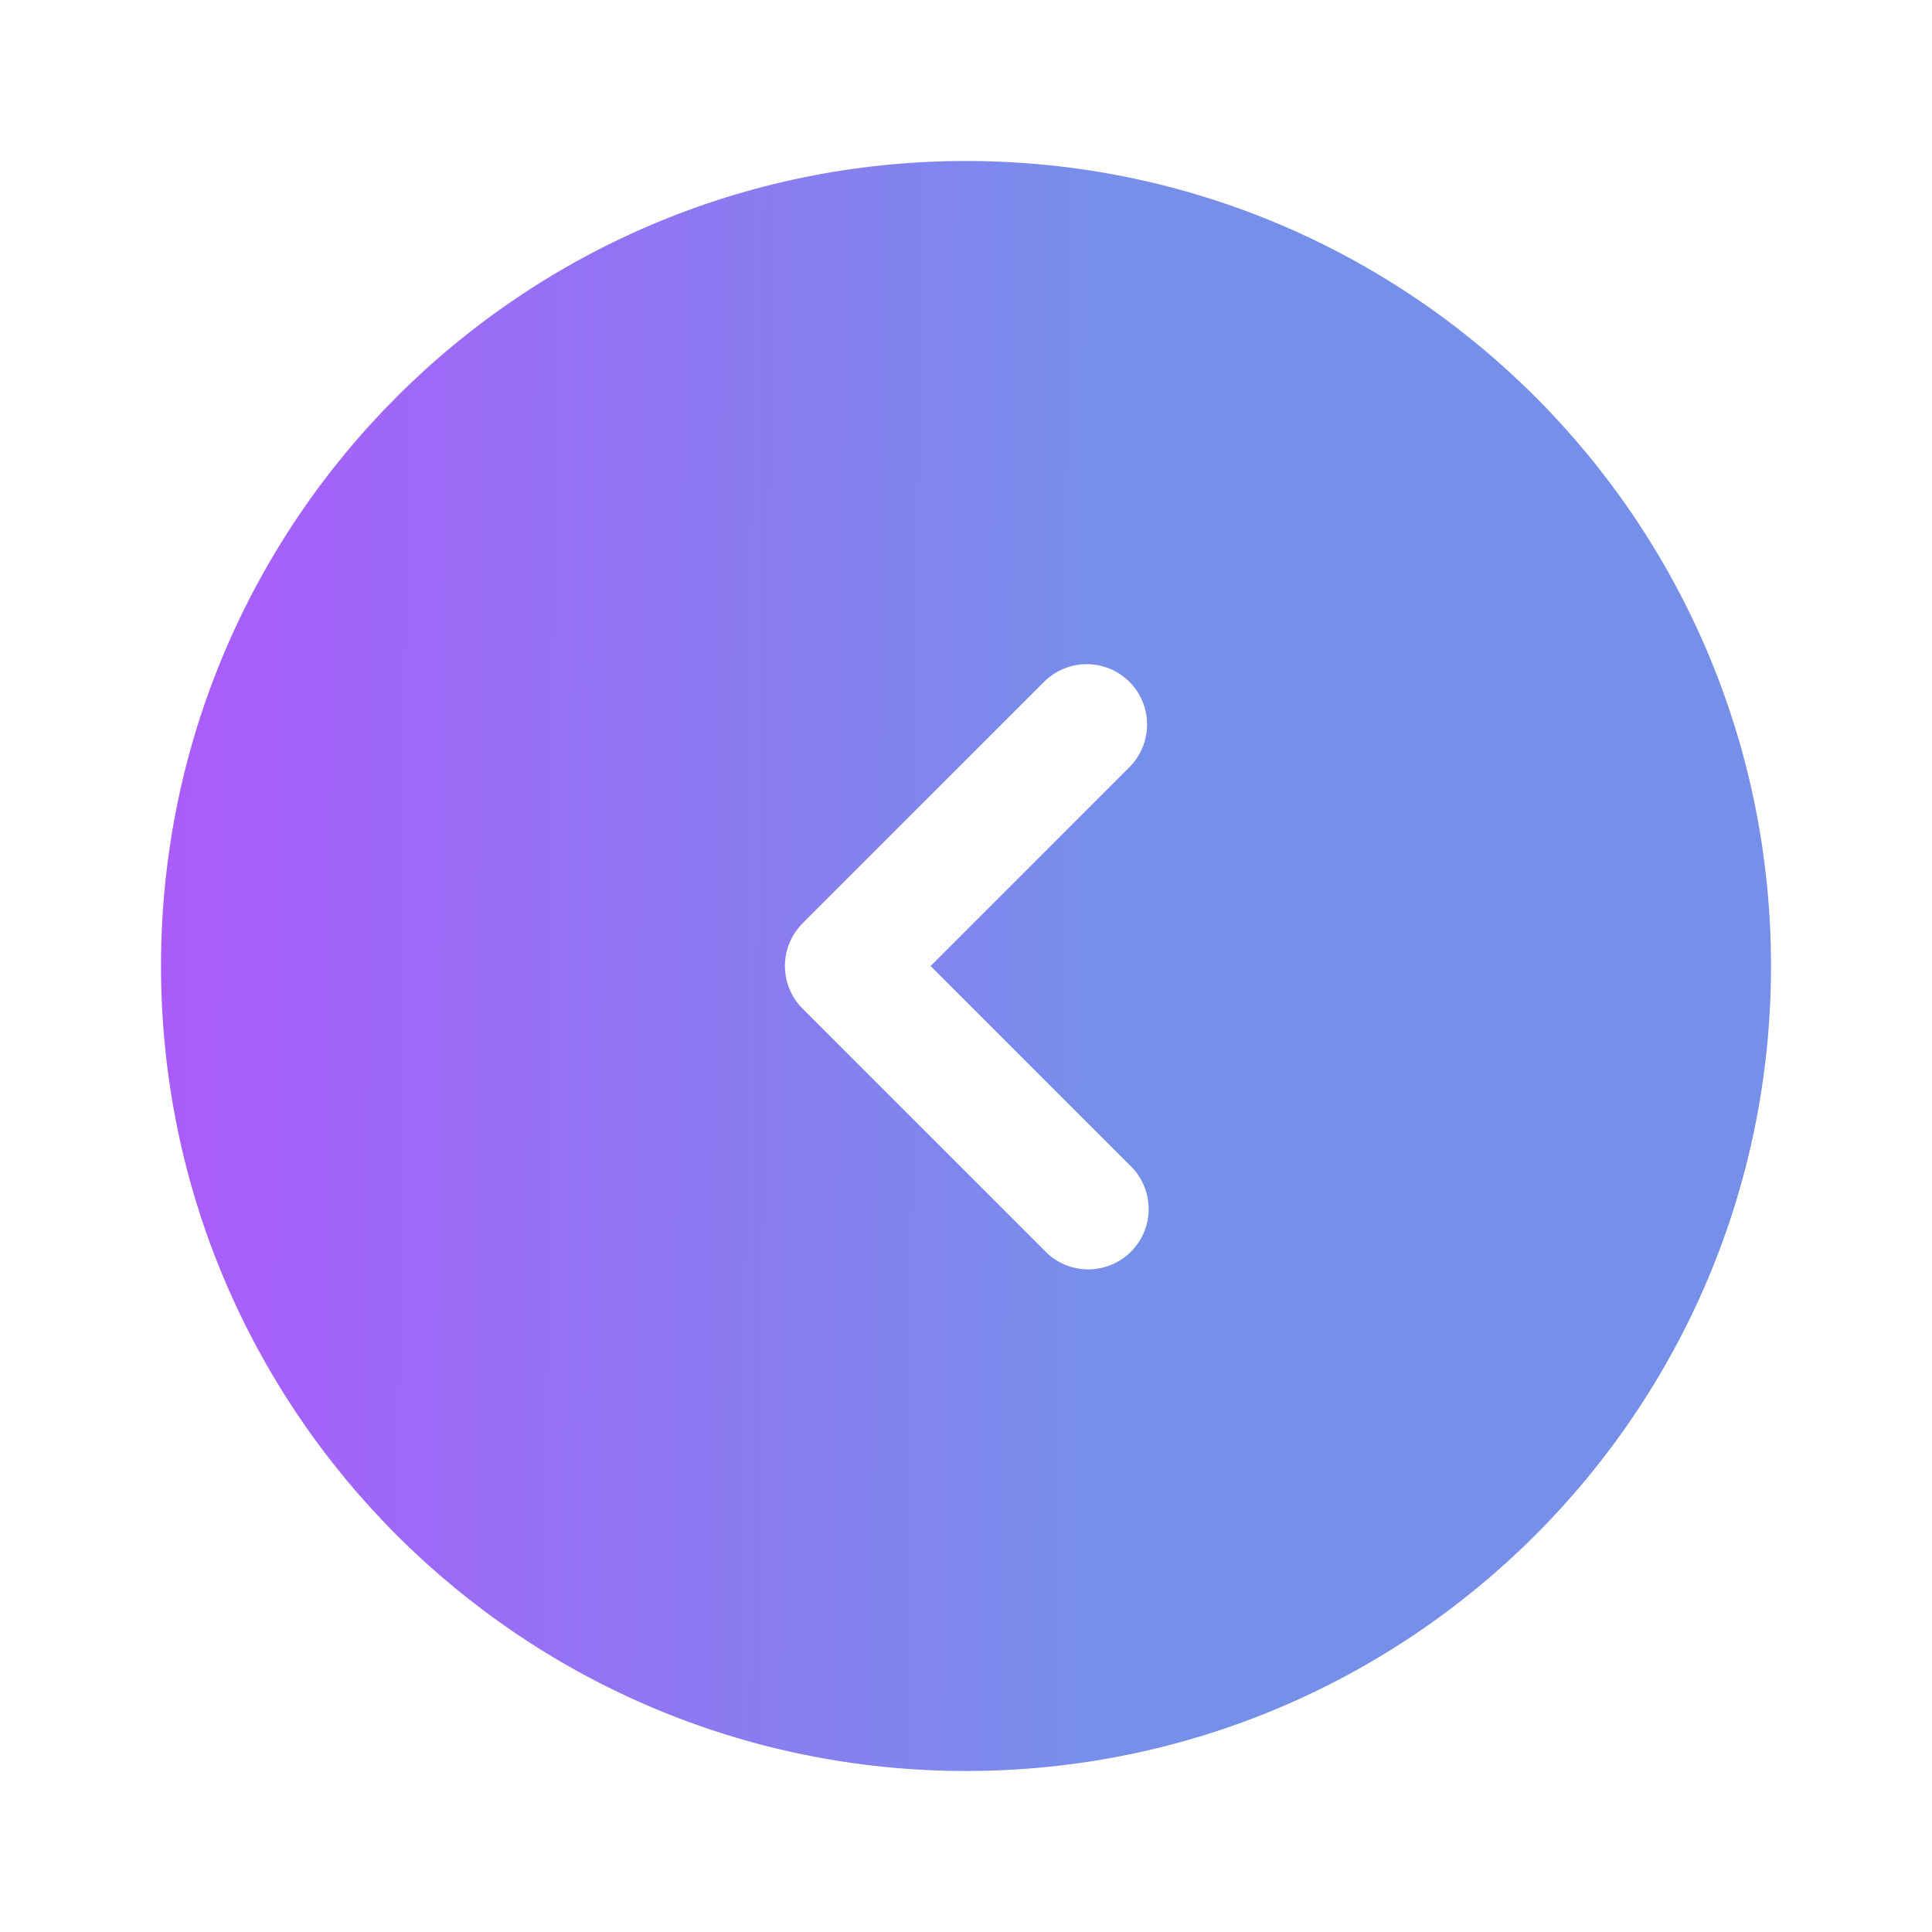
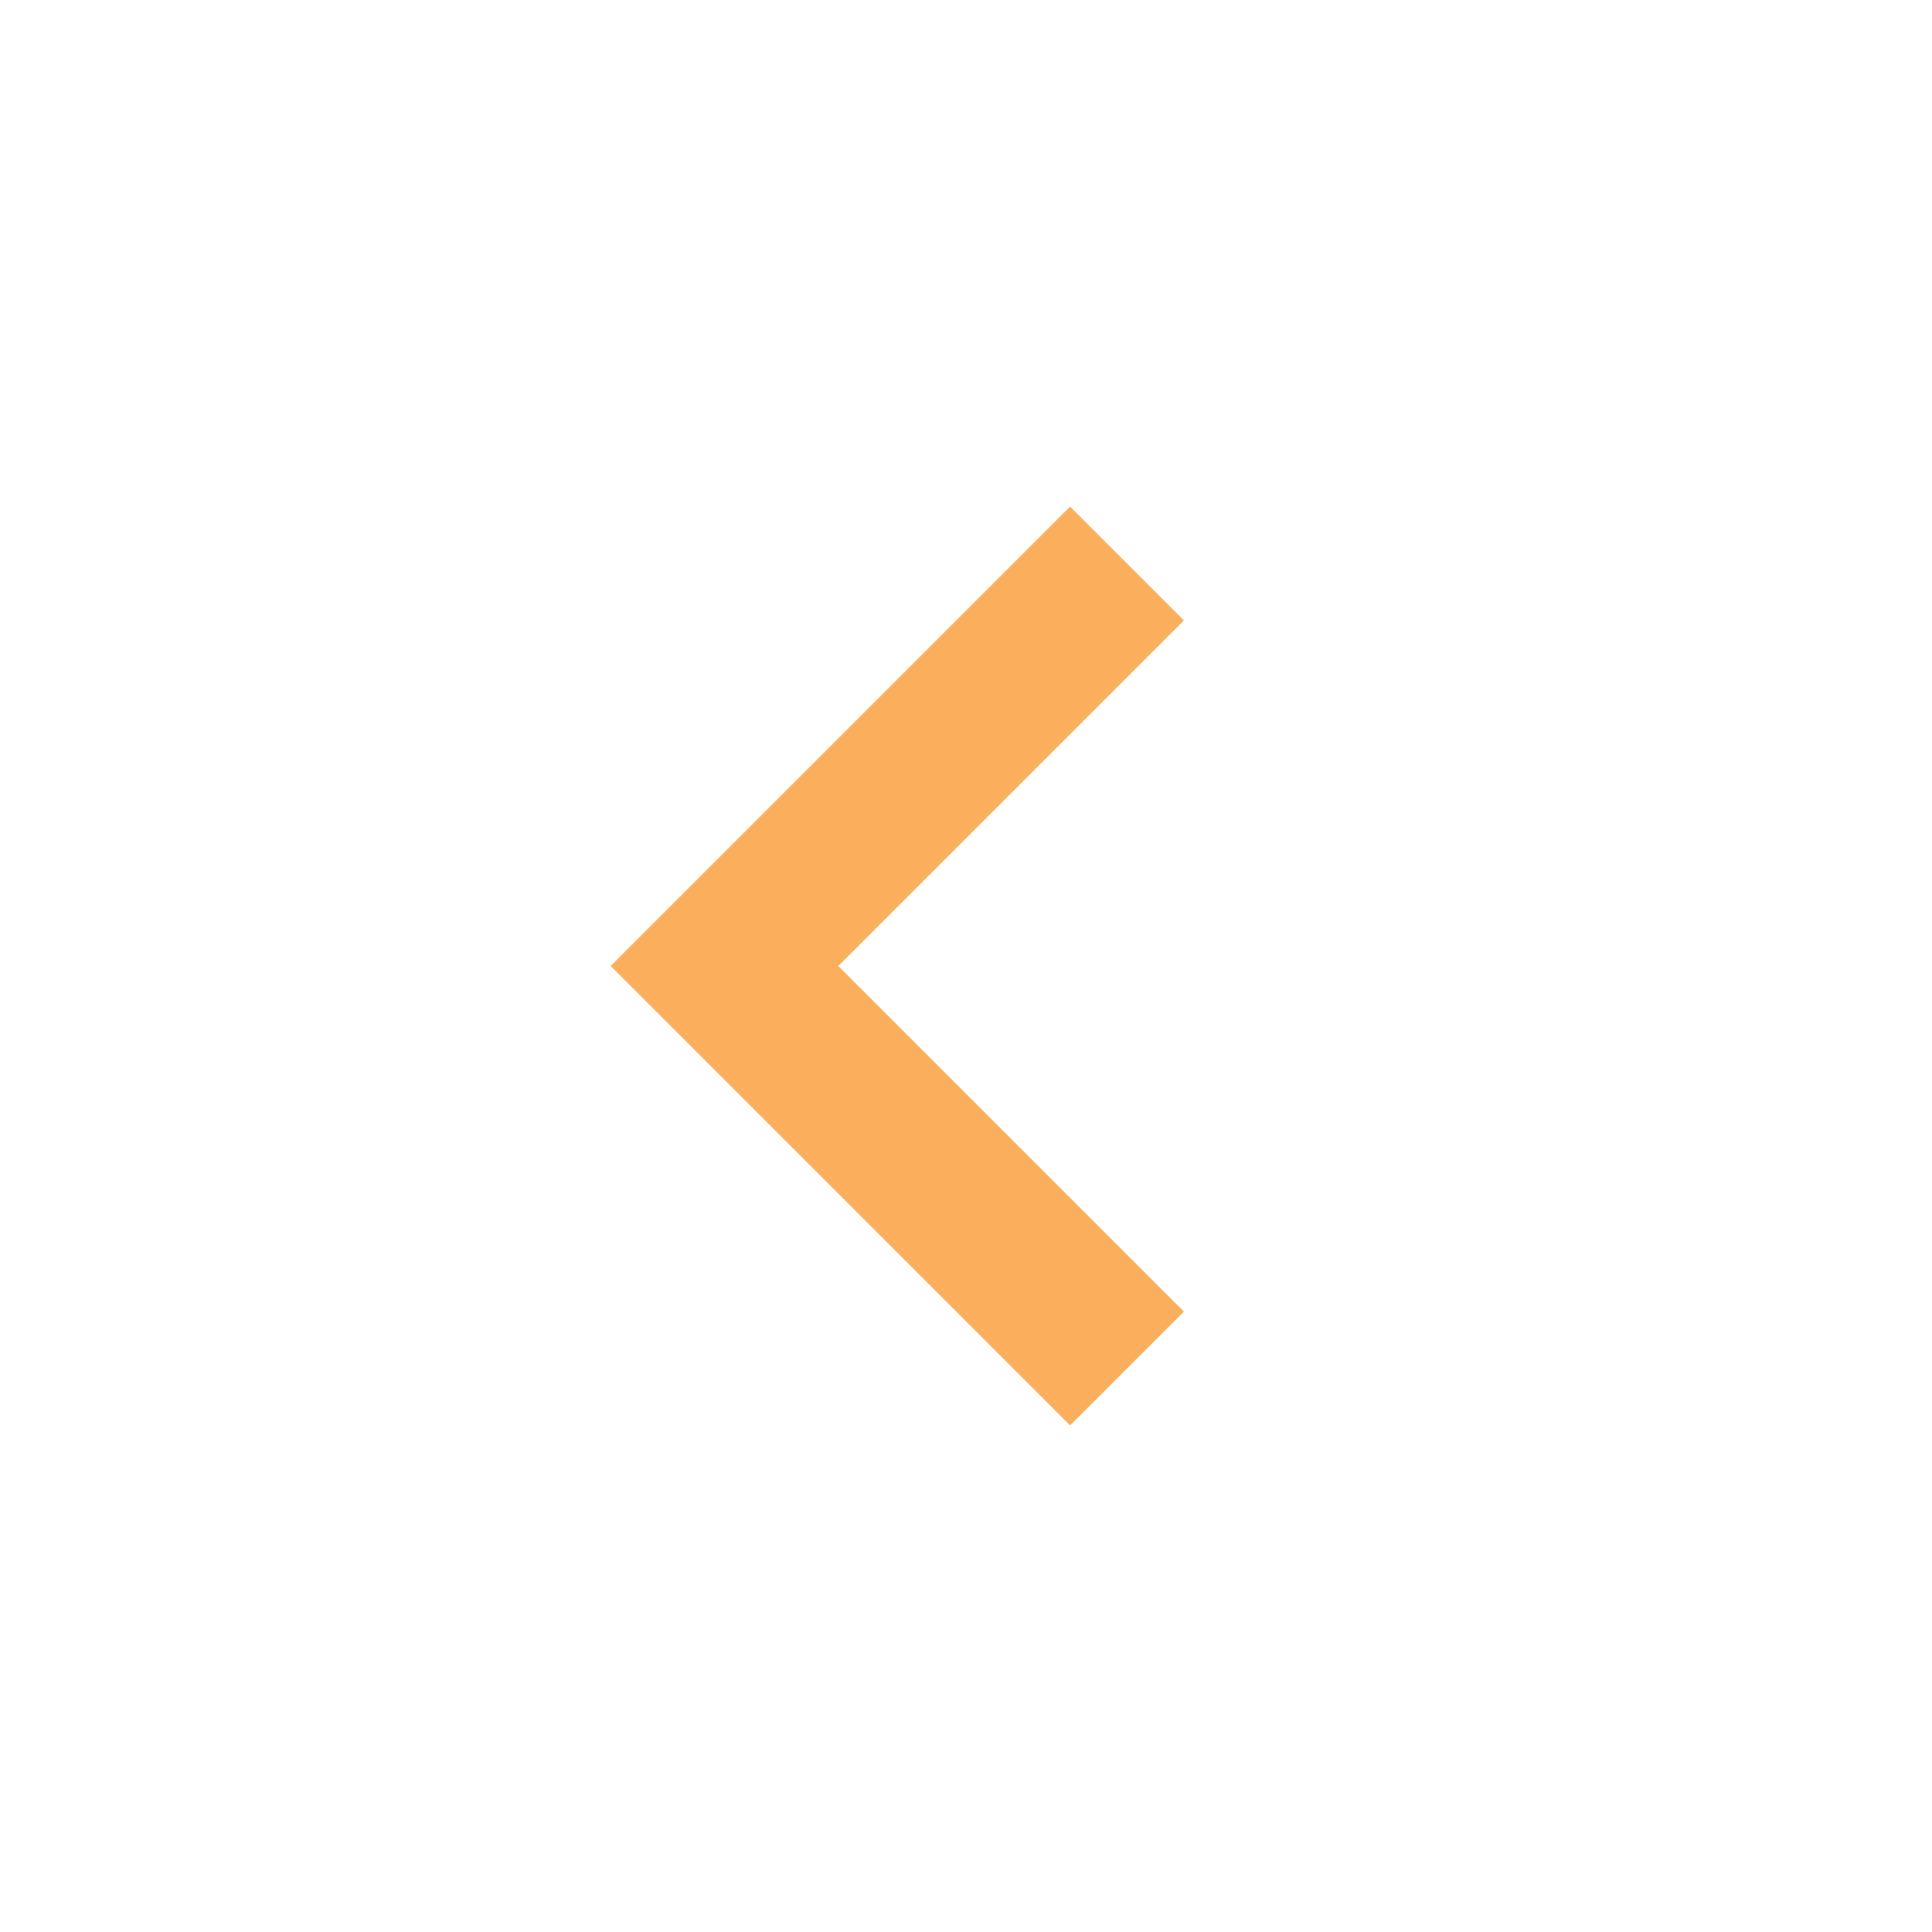
- <svg xmlns="http://www.w3.org/2000/svg" width="100" height="100" viewBox="0 0 100 100" fill="none">
-   <path fill-rule="evenodd" clip-rule="evenodd" d="M50 91.666C73.013 91.666 91.667 73.012 91.667 50C91.667 26.987 73.013 8.333 50 8.333C26.988 8.333 8.334 26.987 8.334 50C8.334 73.012 26.988 91.666 50 91.666ZM58.459 35.291C59.044 35.877 59.372 36.672 59.372 37.5C59.372 38.328 59.044 39.122 58.459 39.708L48.167 50L58.459 60.291C58.766 60.577 59.012 60.922 59.183 61.306C59.353 61.689 59.445 62.103 59.453 62.523C59.46 62.942 59.383 63.359 59.226 63.748C59.069 64.137 58.835 64.491 58.538 64.787C58.241 65.084 57.888 65.318 57.498 65.475C57.109 65.632 56.693 65.71 56.273 65.702C55.853 65.695 55.44 65.603 55.056 65.432C54.673 65.261 54.328 65.015 54.042 64.708L41.542 52.208C40.957 51.622 40.628 50.828 40.628 50C40.628 49.172 40.957 48.377 41.542 47.791L54.042 35.291C54.628 34.706 55.422 34.377 56.25 34.377C57.078 34.377 57.873 34.706 58.459 35.291Z" fill="url(#paint0_linear_1_151)" />
-   <defs>
-     <linearGradient id="paint0_linear_1_151" x1="8.334" y1="26.576" x2="58.383" y2="26.997" gradientUnits="userSpaceOnUse">
-       <stop stop-color="#AB5BFB" />
-       <stop offset="1" stop-color="#7690EA" />
-     </linearGradient>
-   </defs>
+ <svg xmlns="http://www.w3.org/2000/svg" width="240" height="240" viewBox="0 0 24 24" style="fill: rgba(251, 174, 92, 1);transform: ;msFilter:;">
+   <path d="M13.293 6.293 7.586 12l5.707 5.707 1.414-1.414L10.414 12l4.293-4.293z" />
</svg>
